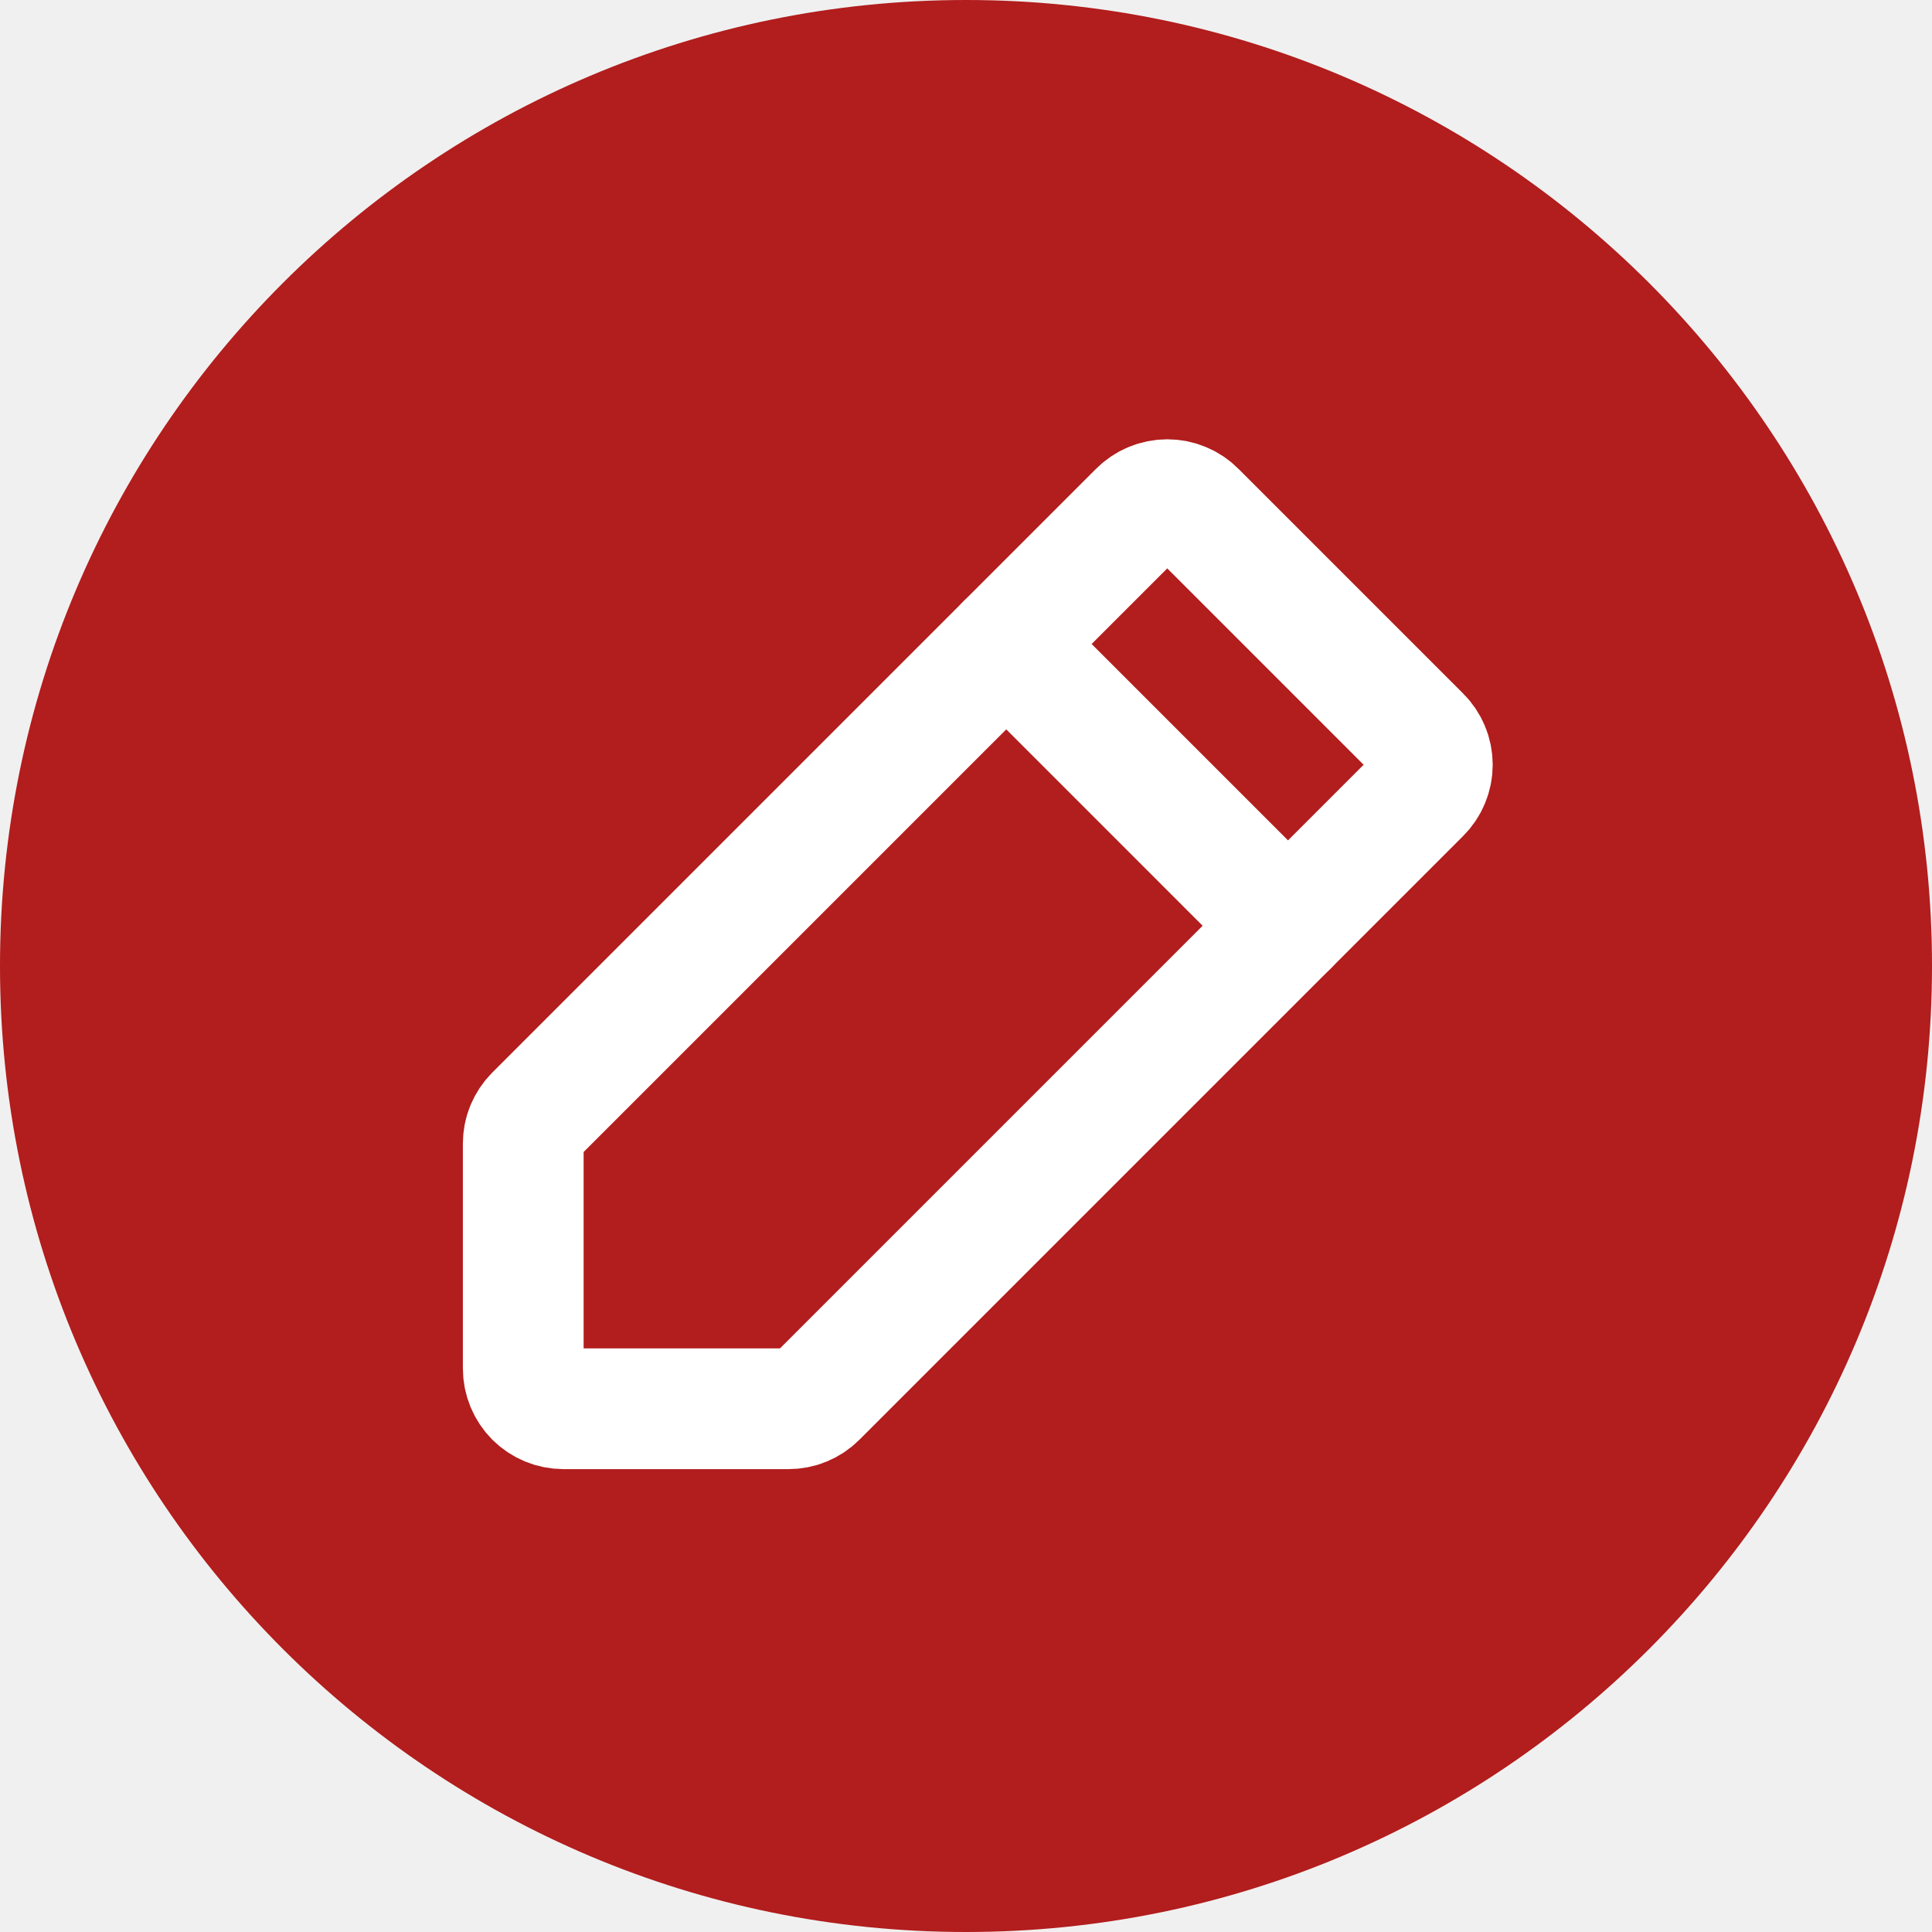
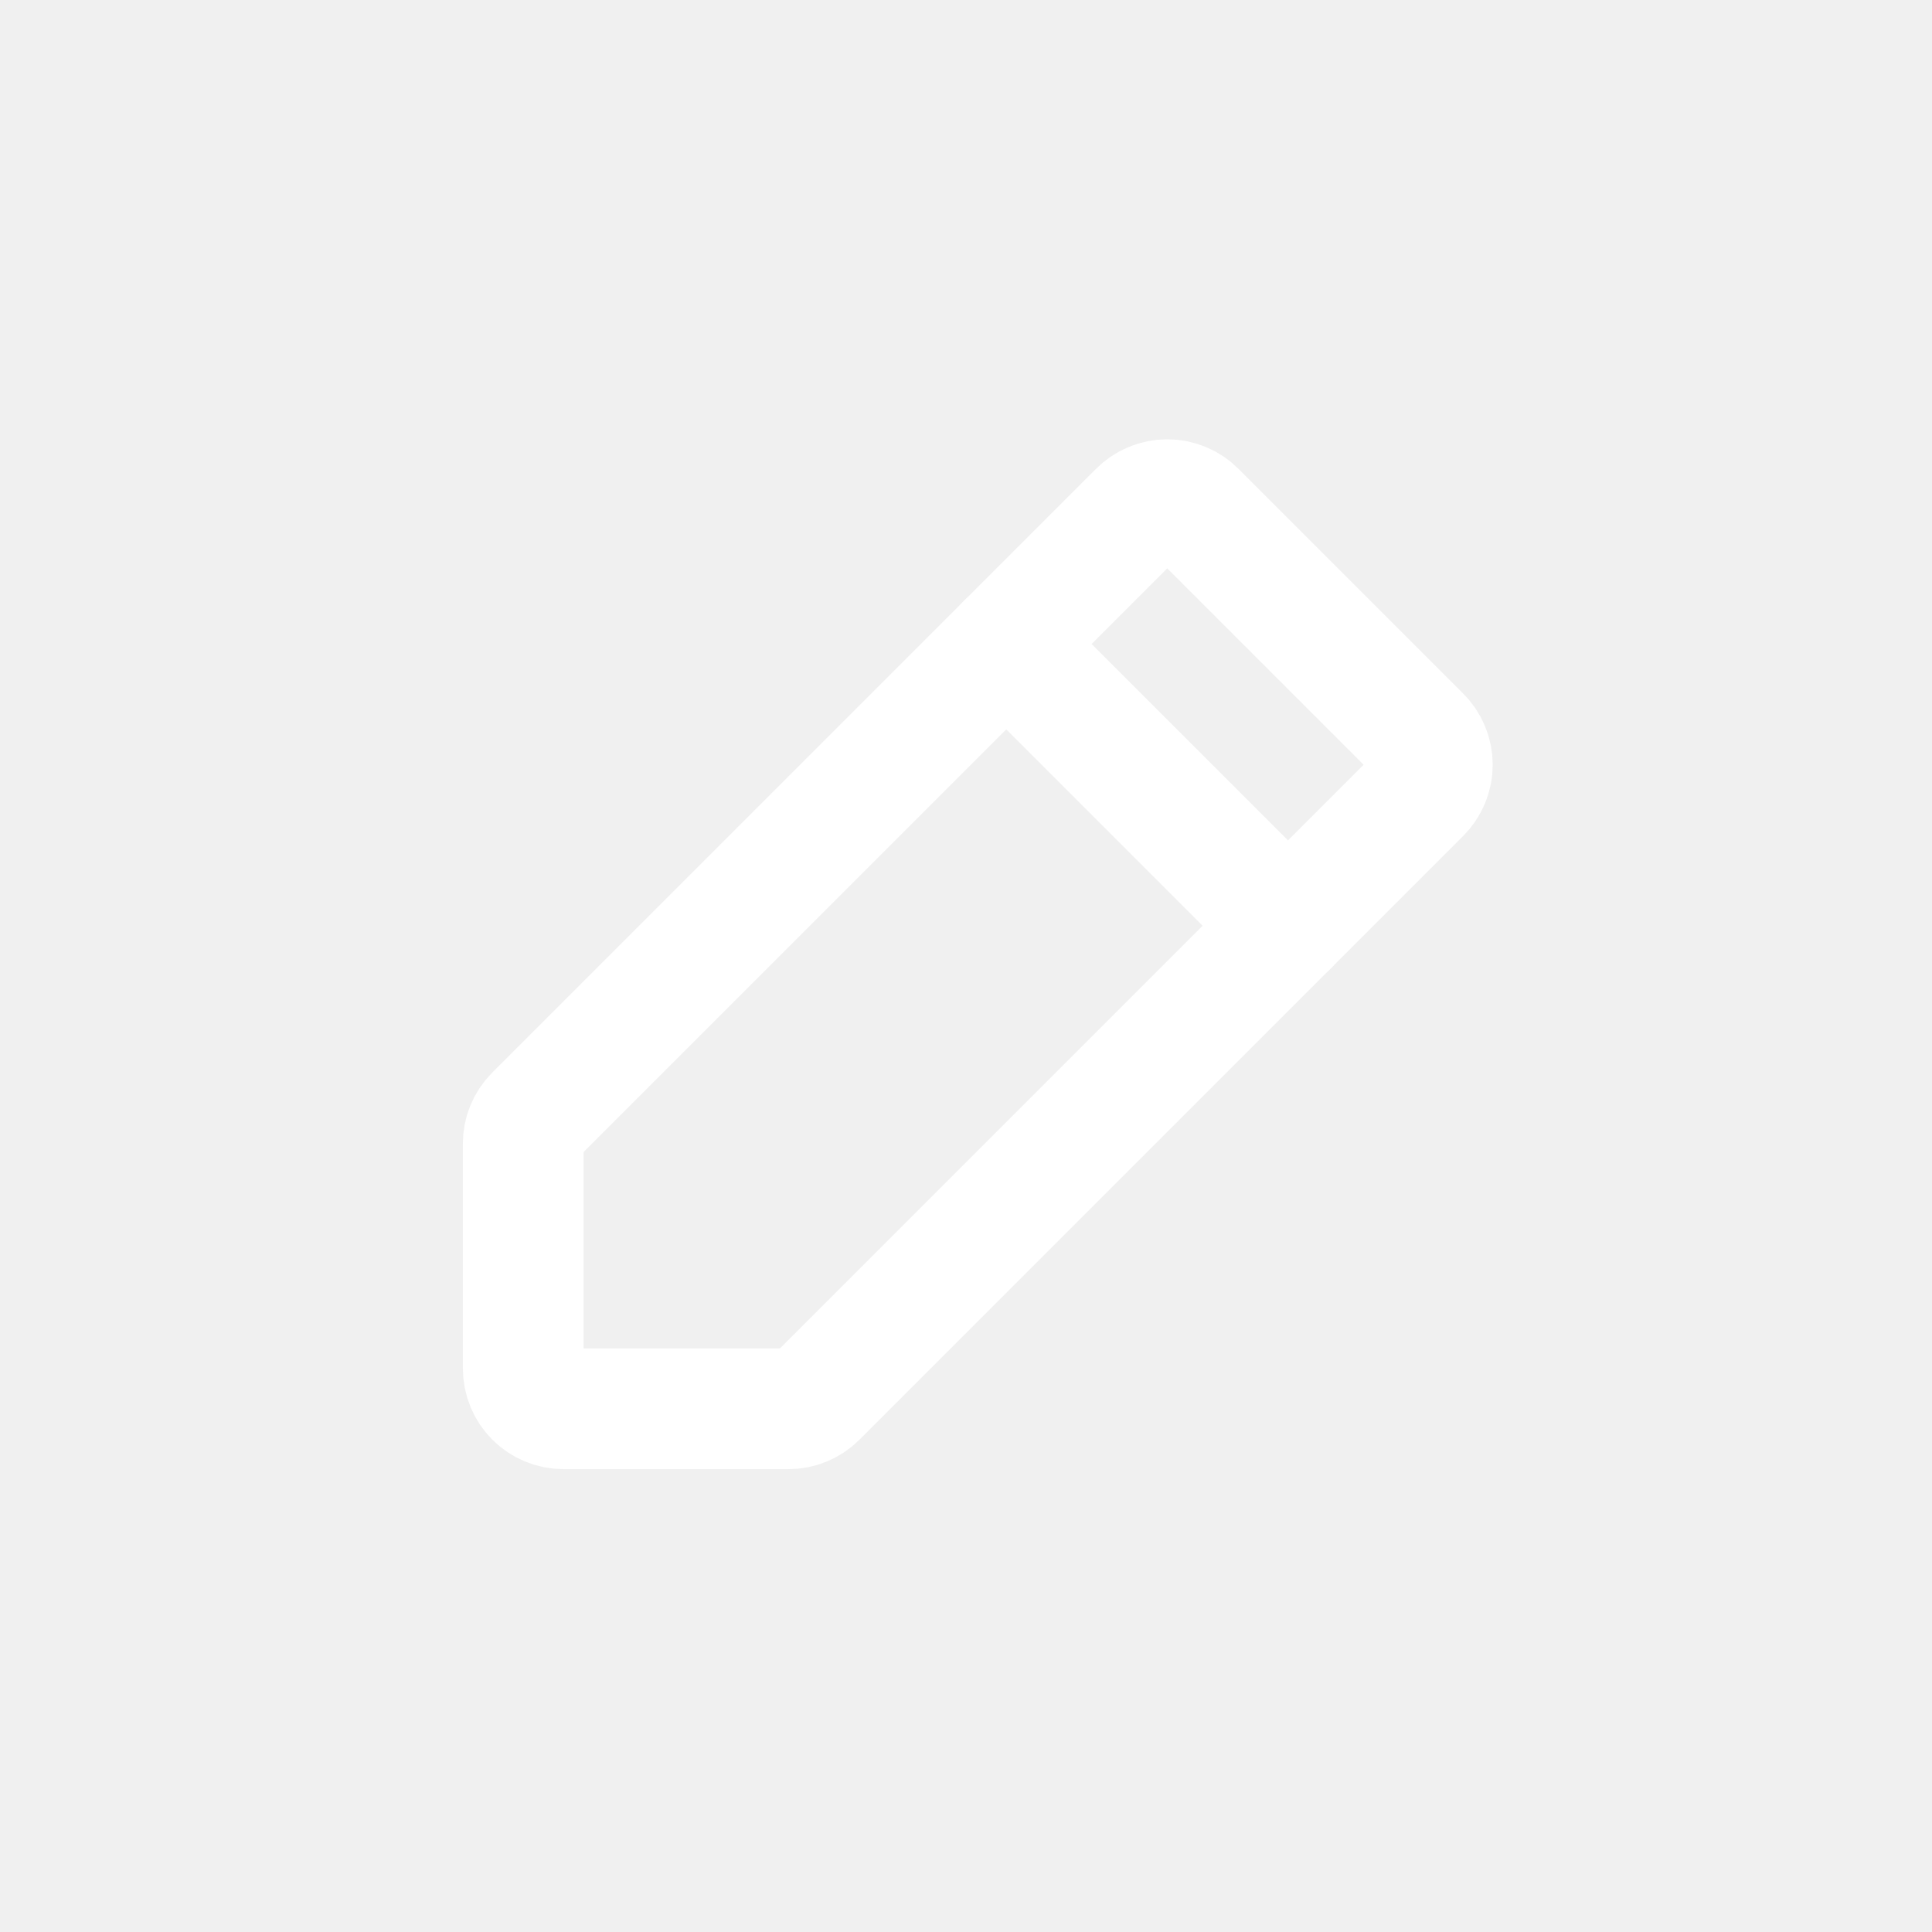
<svg xmlns="http://www.w3.org/2000/svg" width="24" height="24" viewBox="0 0 24 24" fill="none">
-   <circle cx="12" cy="12" r="12" fill="#B21D1D" />
  <path d="M9.794 17.5H7C6.867 17.5 6.74 17.447 6.646 17.354C6.553 17.26 6.5 17.133 6.5 17V14.206C6.5 14.141 6.512 14.077 6.537 14.017C6.562 13.957 6.598 13.902 6.644 13.856L14.144 6.356C14.19 6.309 14.246 6.271 14.307 6.246C14.368 6.22 14.434 6.207 14.5 6.207C14.566 6.207 14.632 6.22 14.693 6.246C14.754 6.271 14.81 6.309 14.856 6.356L17.644 9.144C17.691 9.19 17.729 9.246 17.754 9.307C17.78 9.368 17.793 9.434 17.793 9.5C17.793 9.566 17.78 9.632 17.754 9.693C17.729 9.754 17.691 9.81 17.644 9.856L10.144 17.356C10.098 17.402 10.043 17.438 9.983 17.463C9.923 17.488 9.859 17.5 9.794 17.5V17.5Z" stroke="white" stroke-width="1.5" stroke-linecap="round" stroke-linejoin="round" />
  <path d="M12.5 8L16 11.5" stroke="white" stroke-width="1.5" stroke-linecap="round" stroke-linejoin="round" />
</svg>
